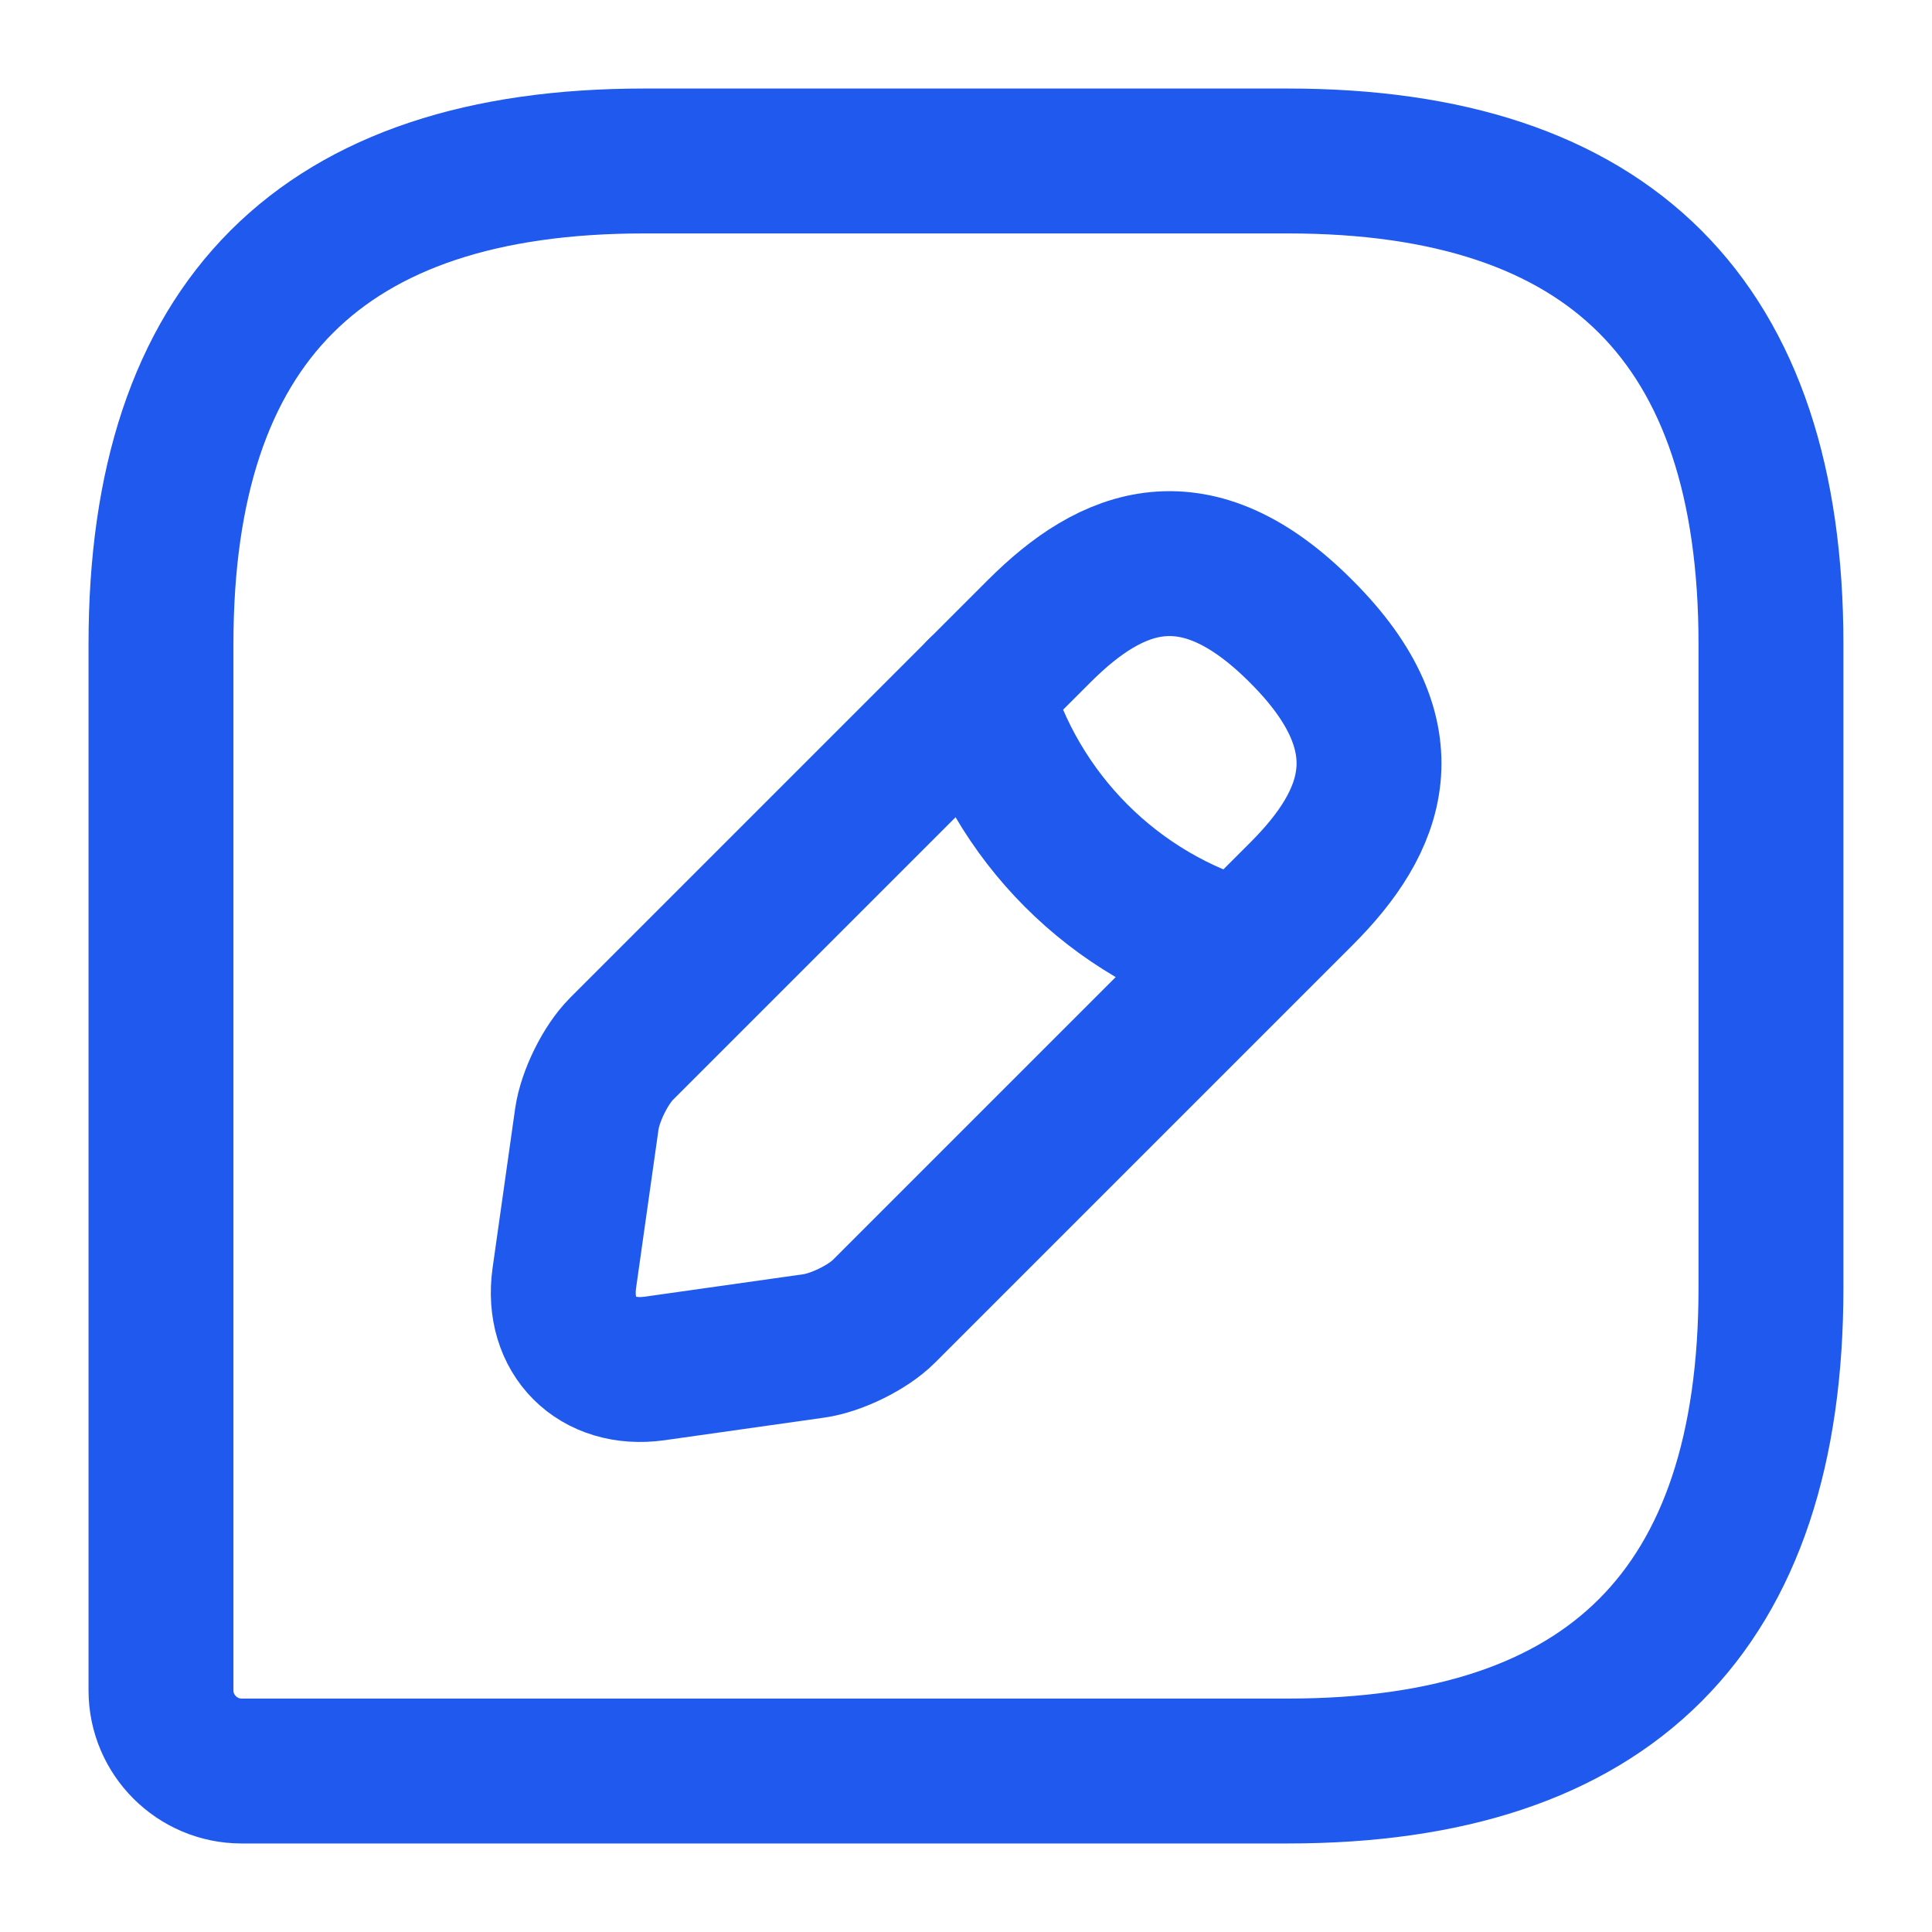
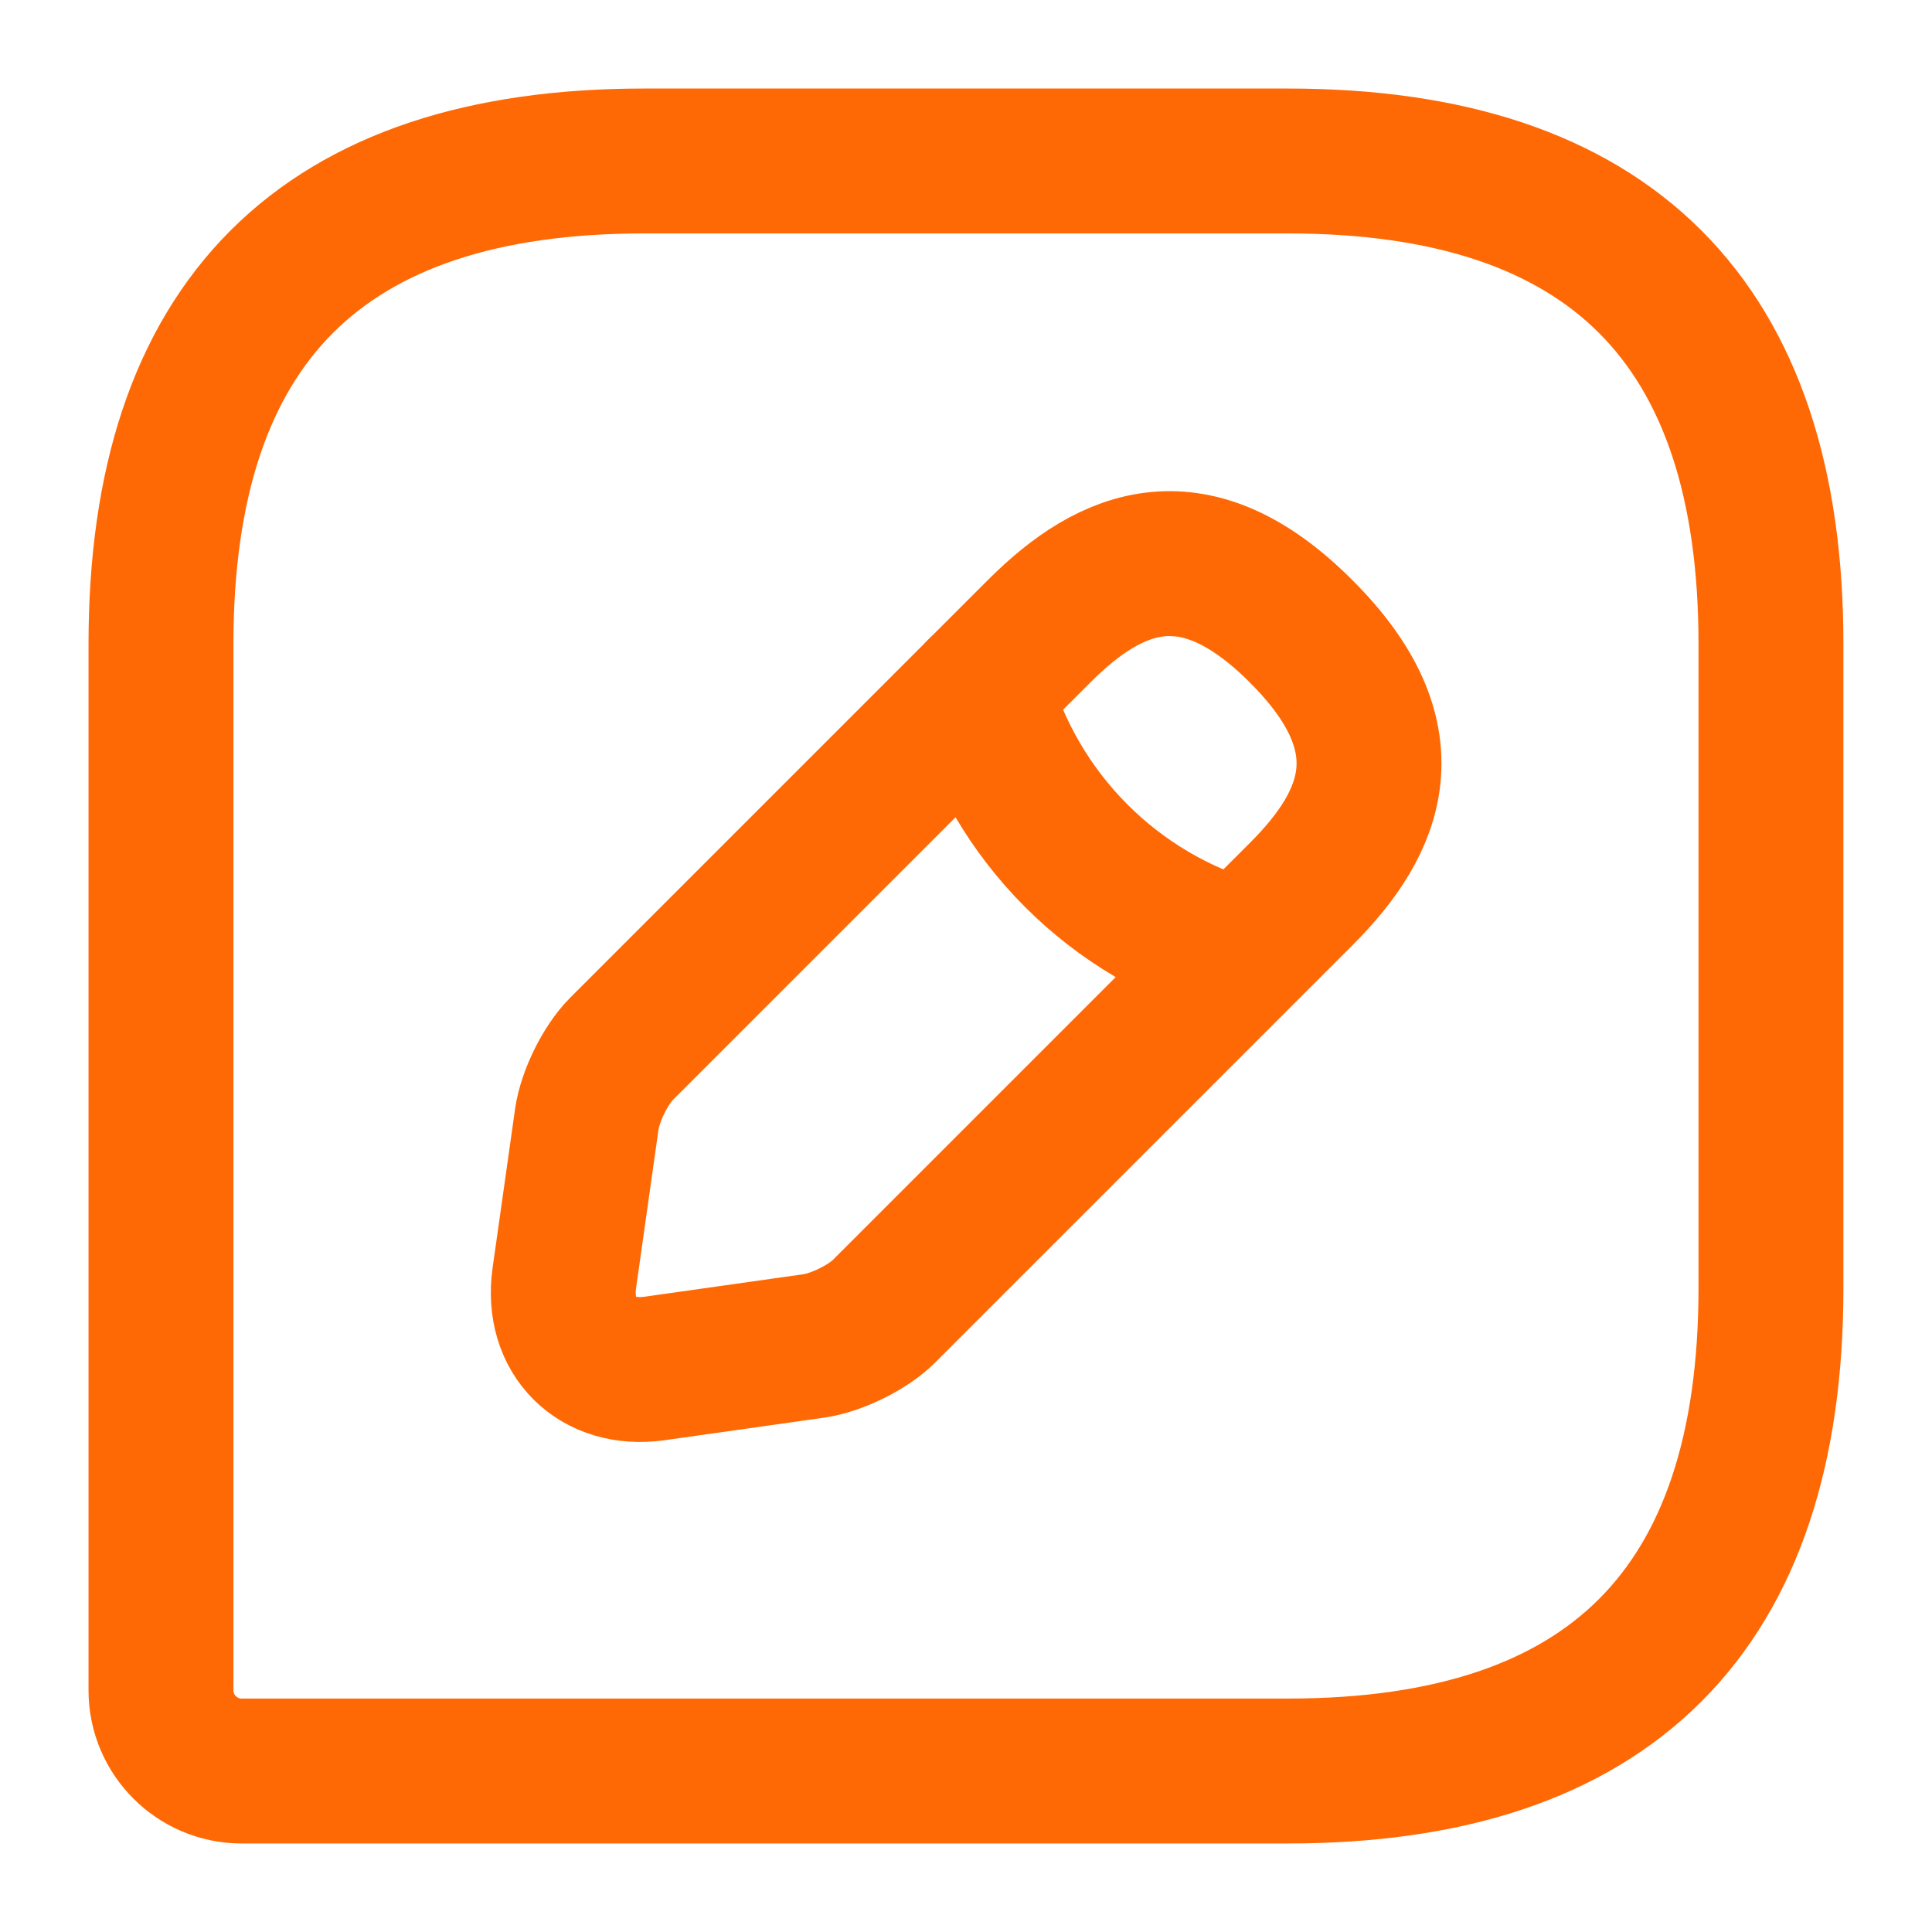
<svg xmlns="http://www.w3.org/2000/svg" width="40" height="40" viewBox="0 0 40 40" fill="none">
-   <path d="M13.333 3.333C6.666 3.333 3.333 6.667 3.333 13.333V35C3.333 35.917 4.083 36.667 5 36.667H26.666C33.333 36.667 36.666 33.333 36.666 26.667V13.333C36.666 6.667 33.333 3.333 26.666 3.333H13.333Z" stroke="#2059EE" stroke-width="3" stroke-linecap="round" stroke-linejoin="round" />
-   <path d="M12.867 21.716C12.533 22.05 12.217 22.7 12.15 23.166L11.683 26.466C11.517 27.666 12.35 28.5 13.55 28.333L16.85 27.866C17.317 27.8 17.967 27.483 18.3 27.15L26.95 18.5C28.433 17.016 29.15 15.283 26.95 13.083C24.75 10.866 23.017 11.566 21.517 13.066L12.867 21.716Z" stroke="#2059EE" stroke-width="3" stroke-linecap="round" stroke-linejoin="round" />
-   <path d="M20.283 14.3C21.017 16.916 23.067 18.983 25.7 19.716" stroke="#2059EE" stroke-width="3" stroke-linecap="round" stroke-linejoin="round" />
+   <path d="M13.333 3.333C6.666 3.333 3.333 6.667 3.333 13.333V35C3.333 35.917 4.083 36.667 5 36.667H26.666C33.333 36.667 36.666 33.333 36.666 26.667V13.333C36.666 6.667 33.333 3.333 26.666 3.333H13.333Z" stroke="#FF6905" stroke-width="3" stroke-linecap="round" stroke-linejoin="round" />
+   <path d="M12.867 21.716C12.533 22.05 12.217 22.7 12.15 23.166L11.683 26.466C11.517 27.666 12.35 28.5 13.55 28.333L16.85 27.866C17.317 27.8 17.967 27.483 18.3 27.15L26.95 18.5C28.433 17.016 29.15 15.283 26.95 13.083C24.75 10.866 23.017 11.566 21.517 13.066L12.867 21.716Z" stroke="#FF6905" stroke-width="3" stroke-linecap="round" stroke-linejoin="round" />
+   <path d="M20.283 14.3C21.017 16.916 23.067 18.983 25.7 19.716" stroke="#FF6905" stroke-width="3" stroke-linecap="round" stroke-linejoin="round" />
</svg>
